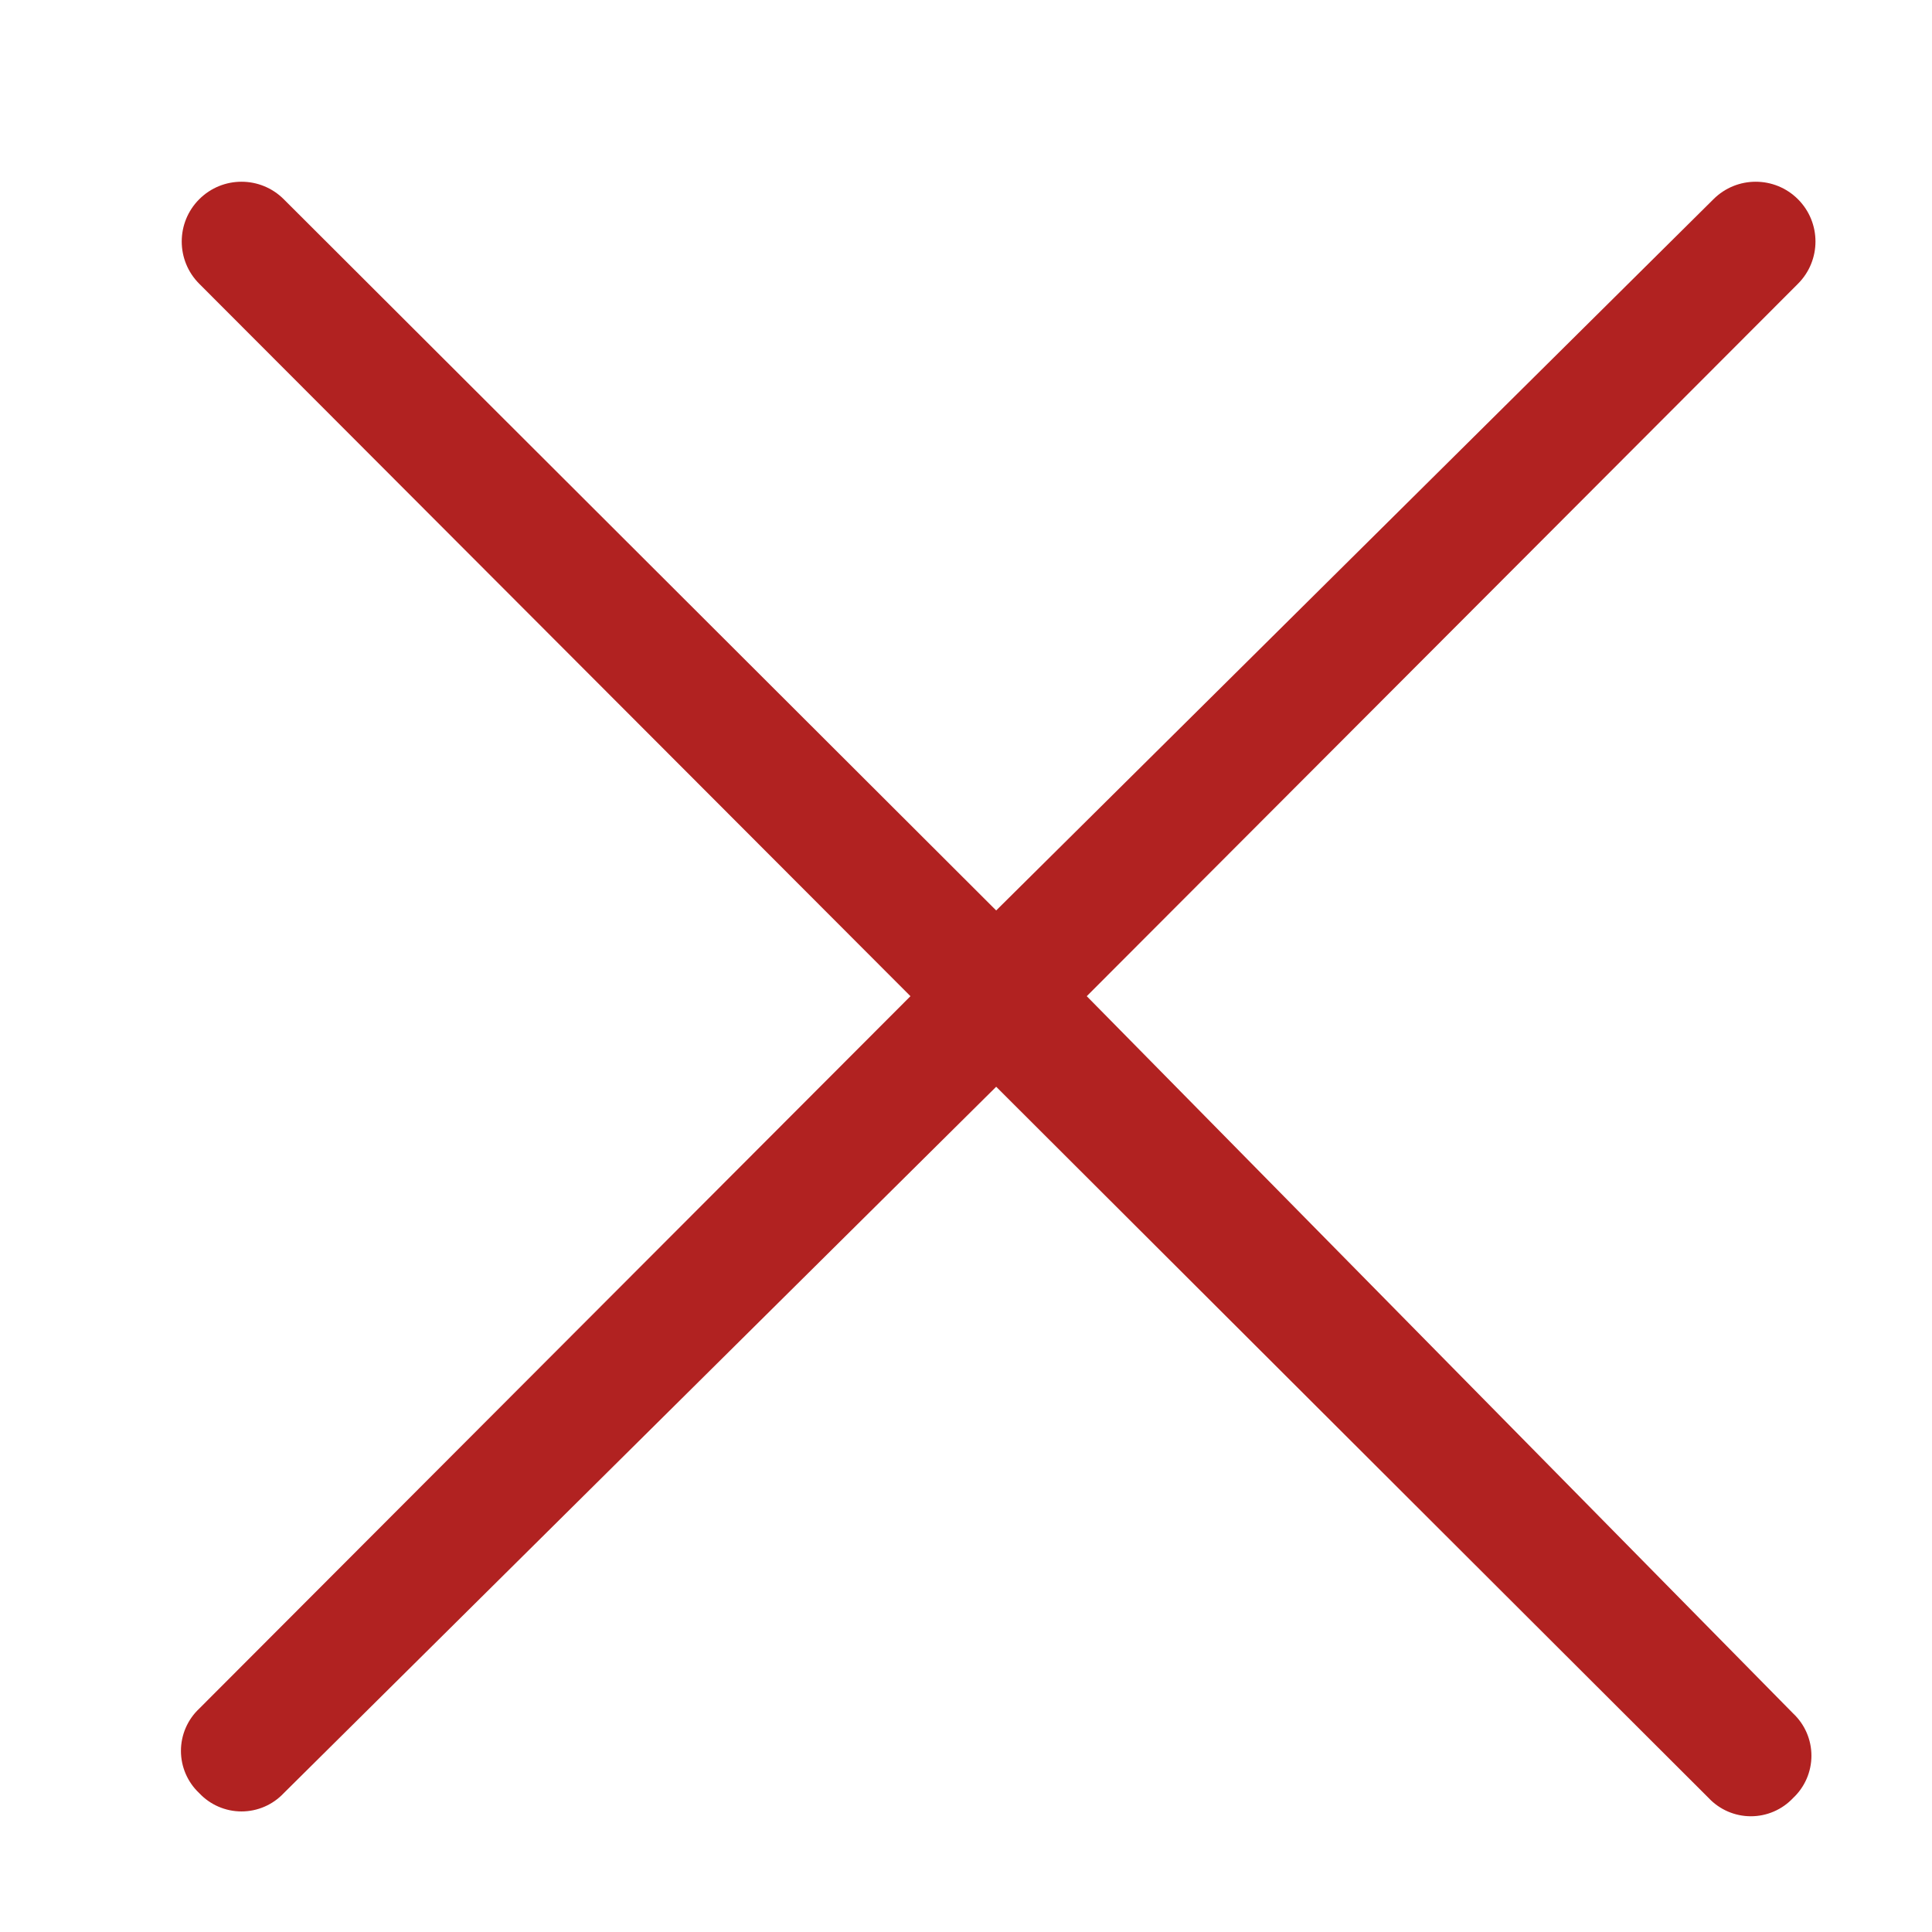
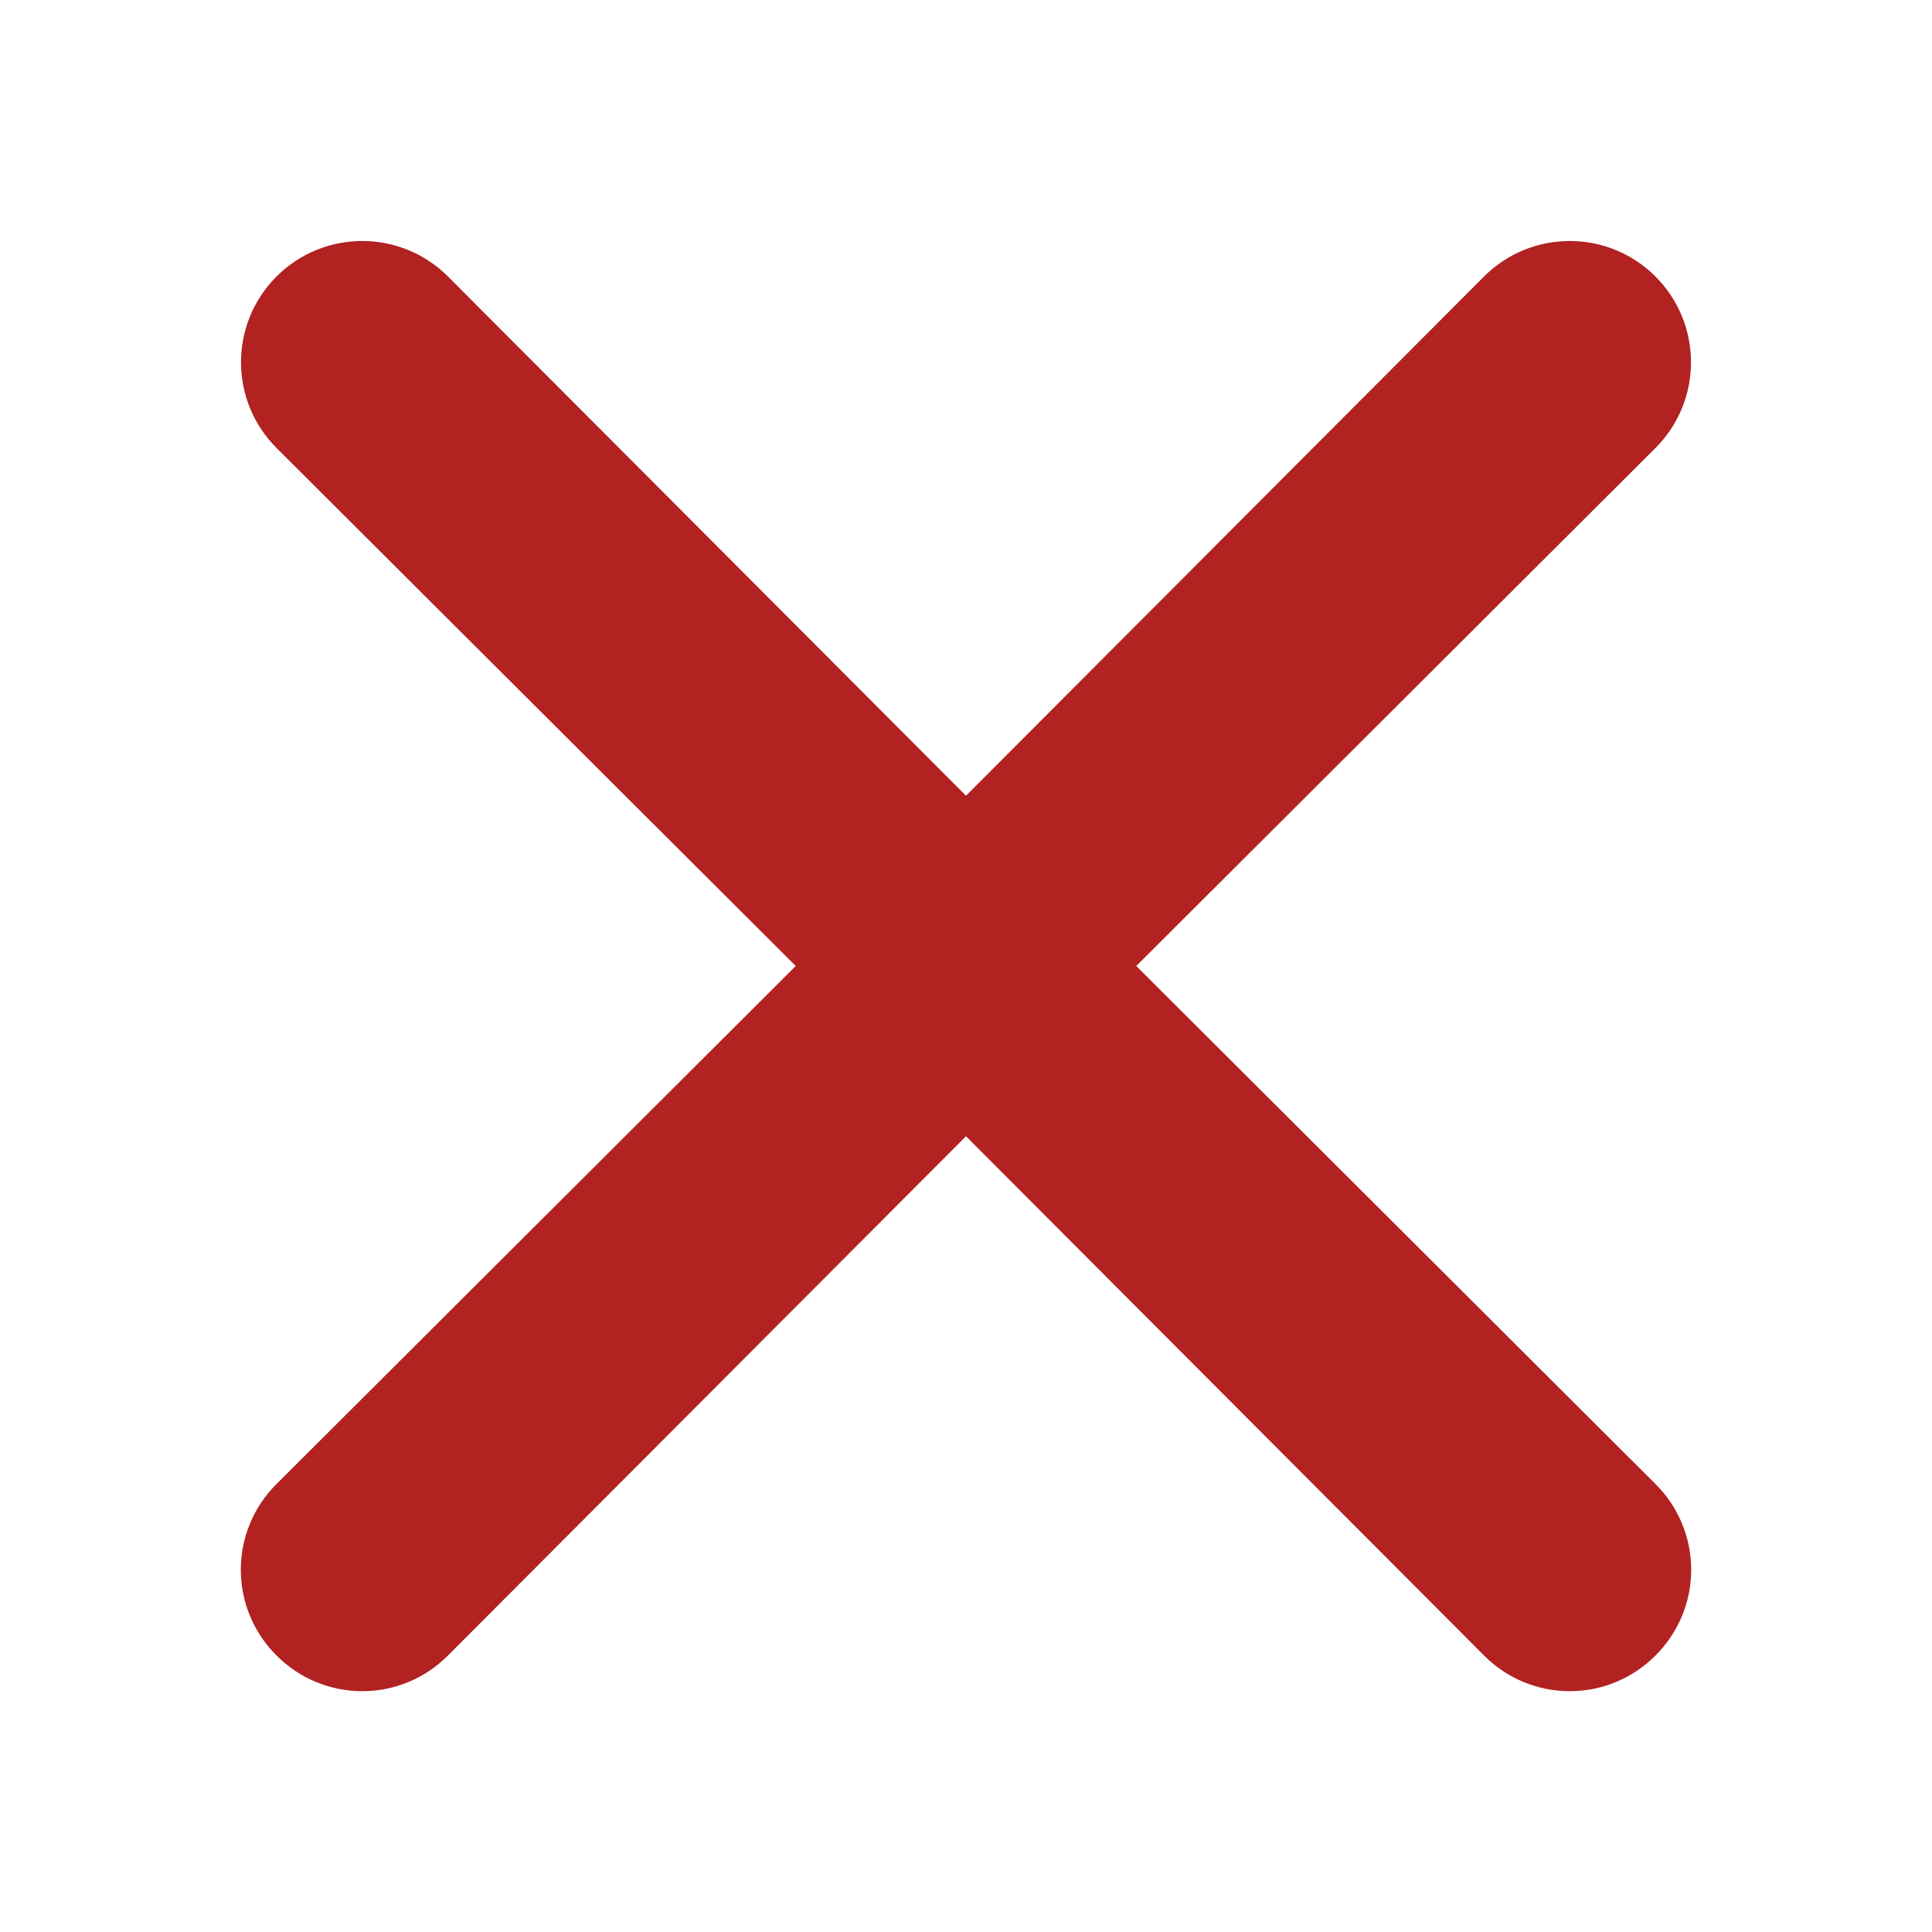
<svg xmlns="http://www.w3.org/2000/svg" id="Sprites" viewBox="0 0 16 16">
  <defs>
    <style>.cls-1{fill:#b12221;}</style>
  </defs>
-   <path id="spring_pnt_hot" class="cls-1" d="M9,8.25l5.89-5.9a.49.49,0,0,0-.7-.7L8.25,7.54,2.35,1.65a.49.49,0,0,0-.7.7l5.89,5.9-5.89,5.9a.48.48,0,0,0,0,.7.48.48,0,0,0,.7,0L8.25,9l5.9,5.89a.48.48,0,0,0,.7,0,.48.48,0,0,0,0-.7Z" />
+   <path id="spring_pnt_hot" class="cls-1" d="M9.41,8l4.3-4.29a1,1,0,1,0-1.42-1.42L8,6.59,3.71,2.29A1,1,0,0,0,2.29,3.71L6.59,8l-4.3,4.29a1,1,0,0,0,0,1.42,1,1,0,0,0,1.42,0L8,9.41l4.29,4.3a1,1,0,0,0,1.42,0,1,1,0,0,0,0-1.42Z" />
</svg>
